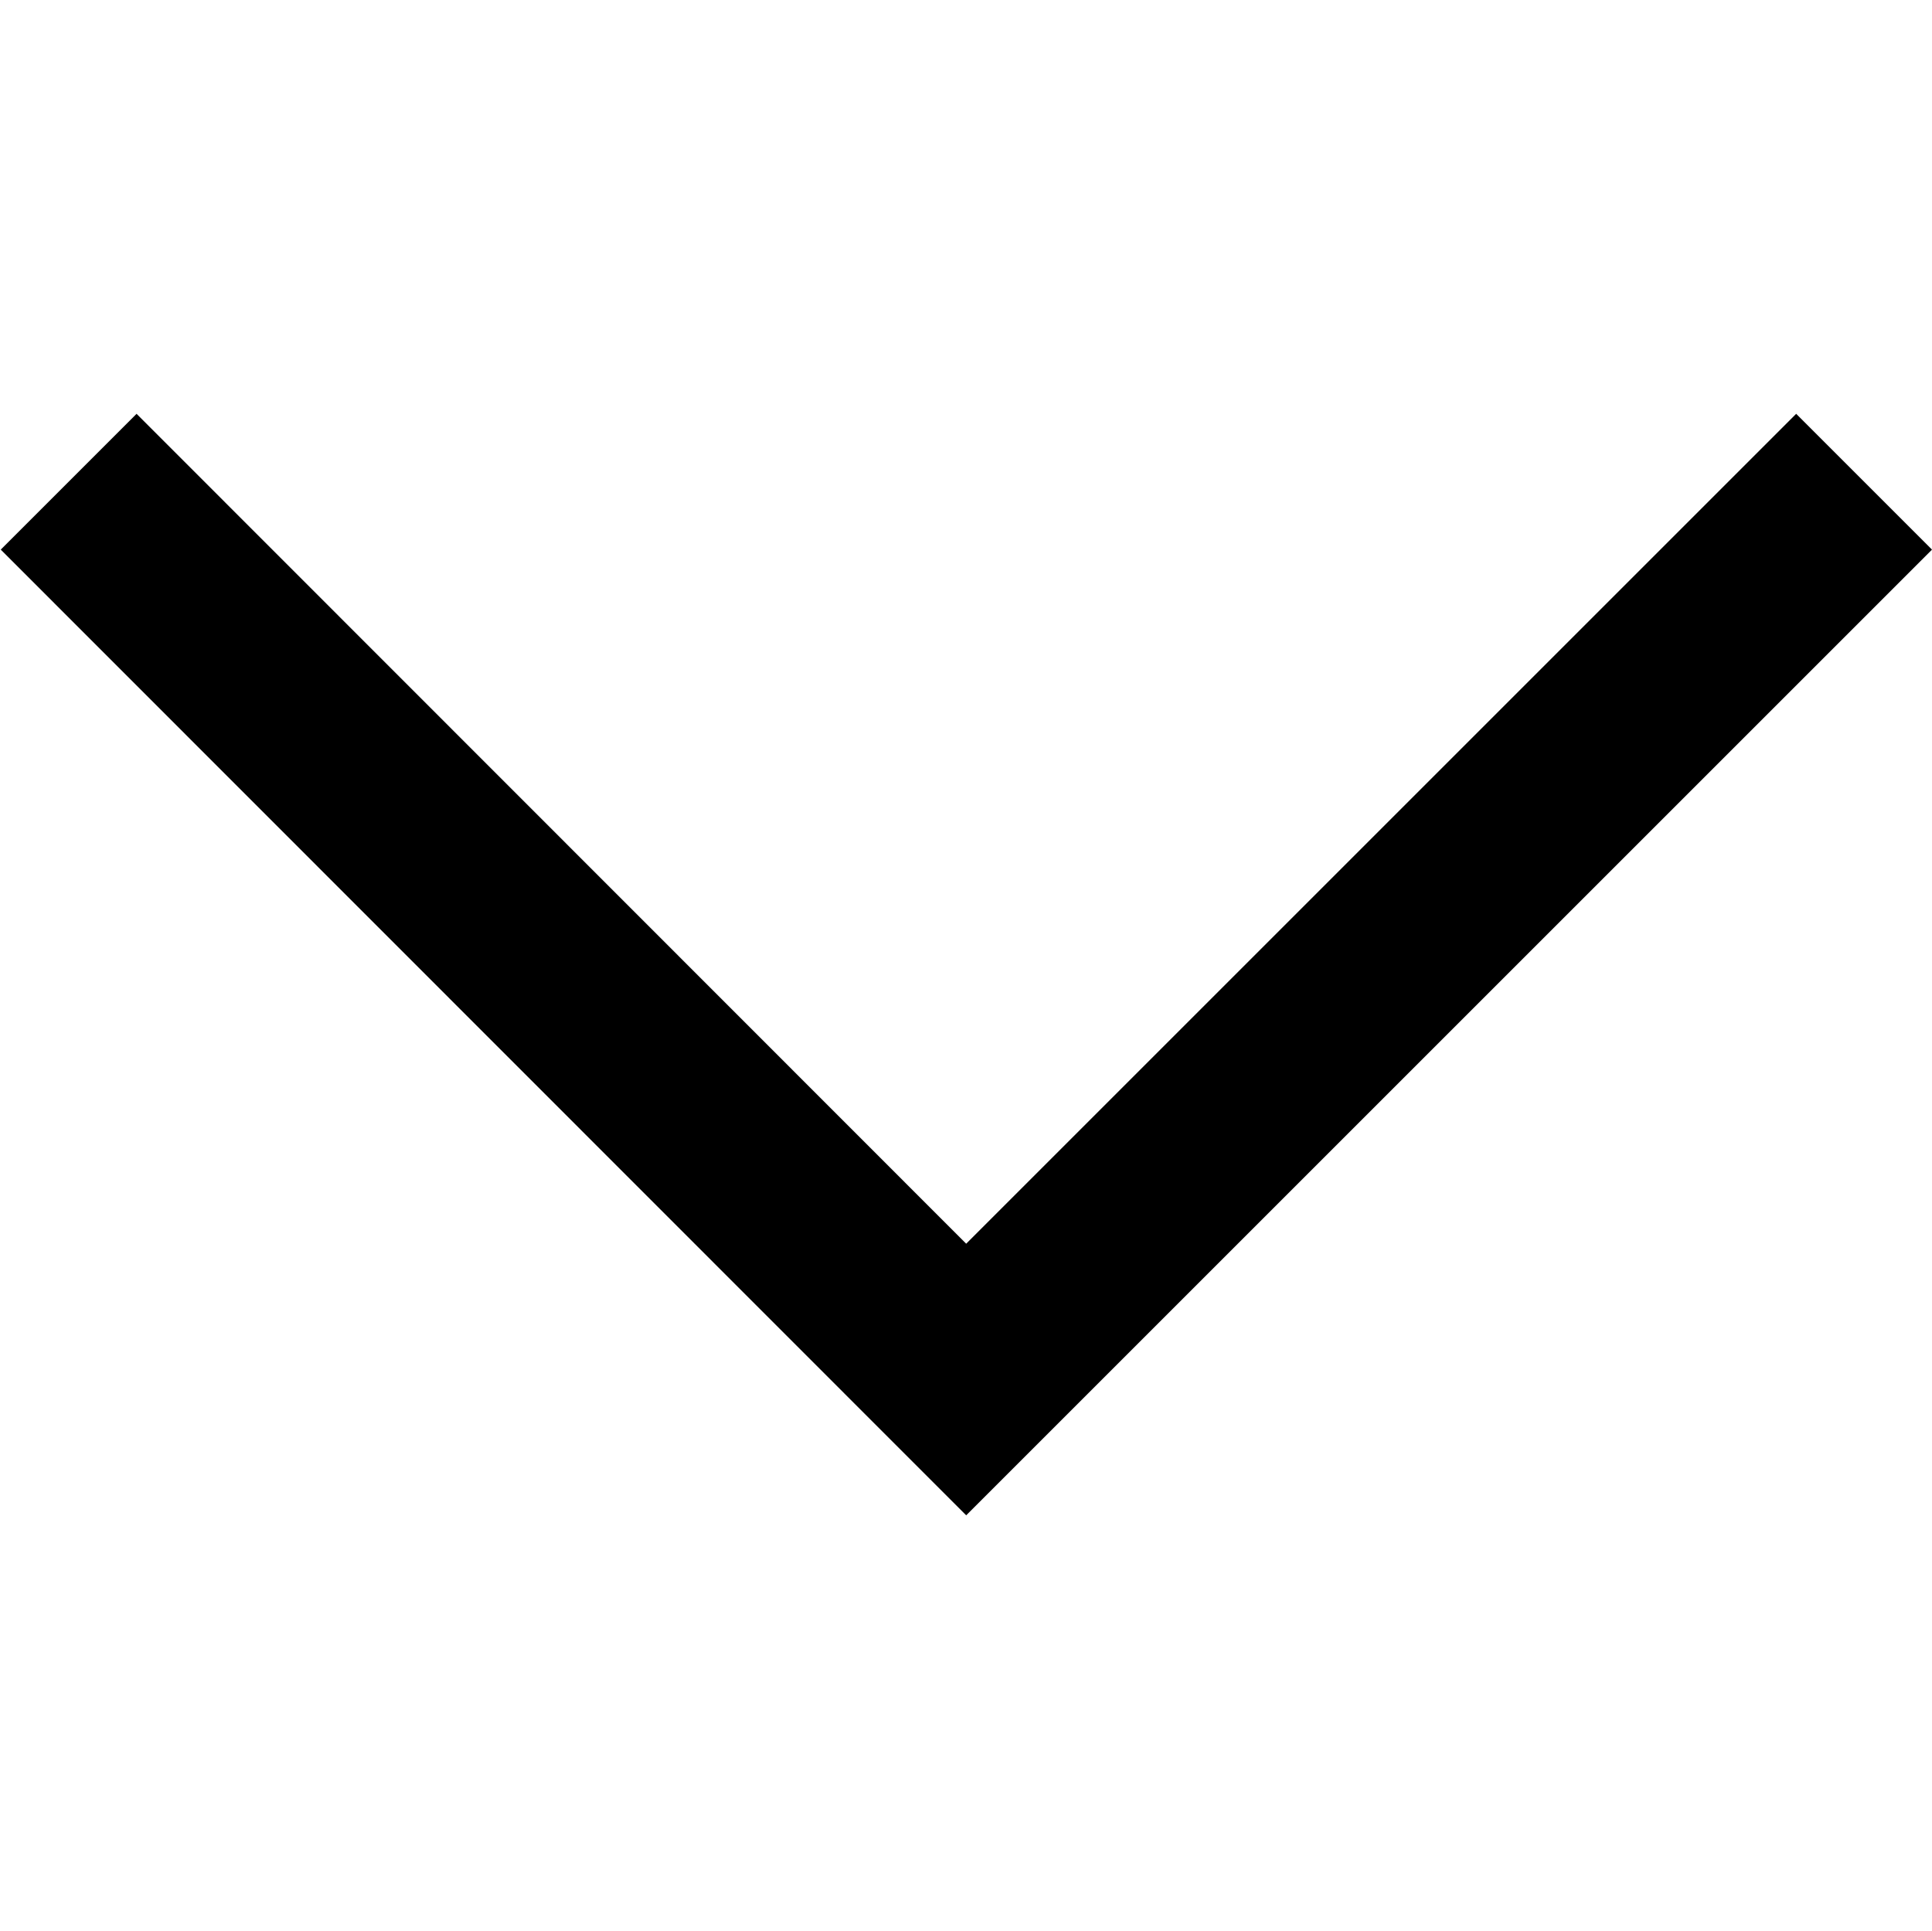
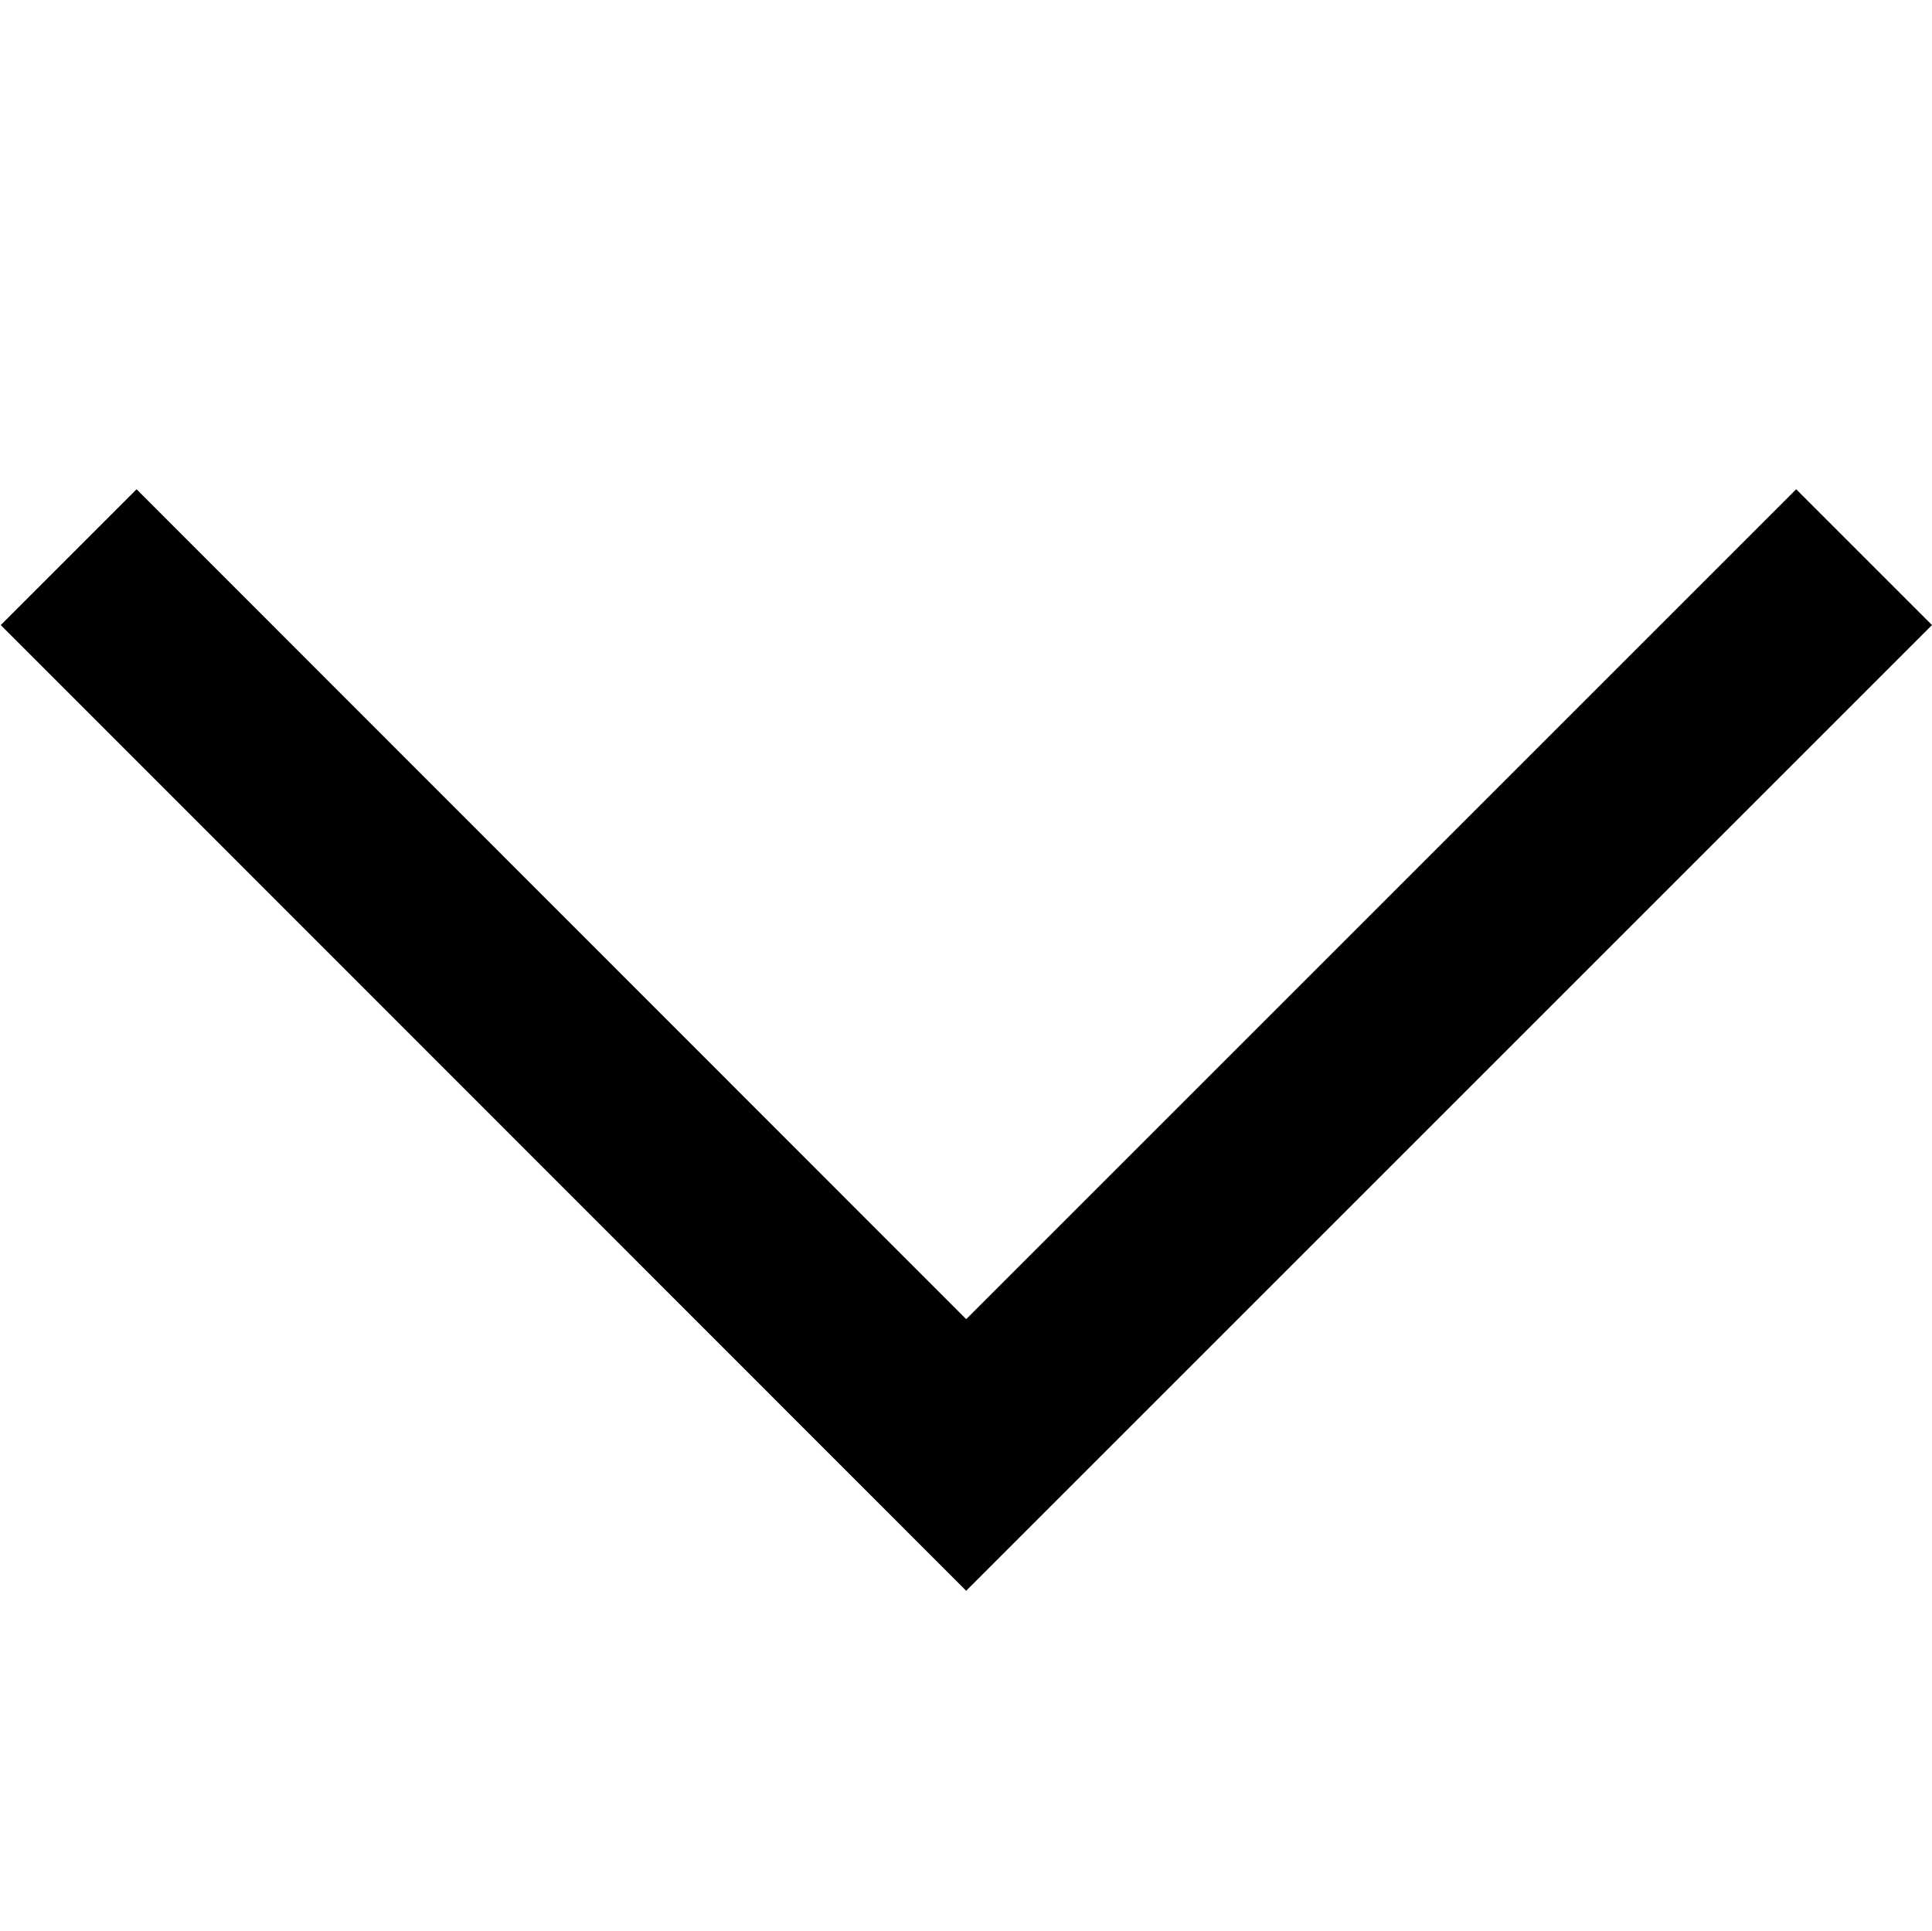
<svg xmlns="http://www.w3.org/2000/svg" version="1.1" id="Layer_1" x="0px" y="0px" viewBox="0 0 512.1 511.7" style="enable-background:new 0 0 512.1 511.7;" xml:space="preserve">
-   <polygon id="_x35_2" points="512.1,145.7 476.1,109.7 256.1,329.7 36.2,109.7 0.2,145.7 256.1,401.7 " />
+   <polygon id="_x35_2" points="512.1,165.7 476.1,129.7 256.1,349.7 36.2,129.7 0.2,165.7 256.1,421.7 " />
</svg>
